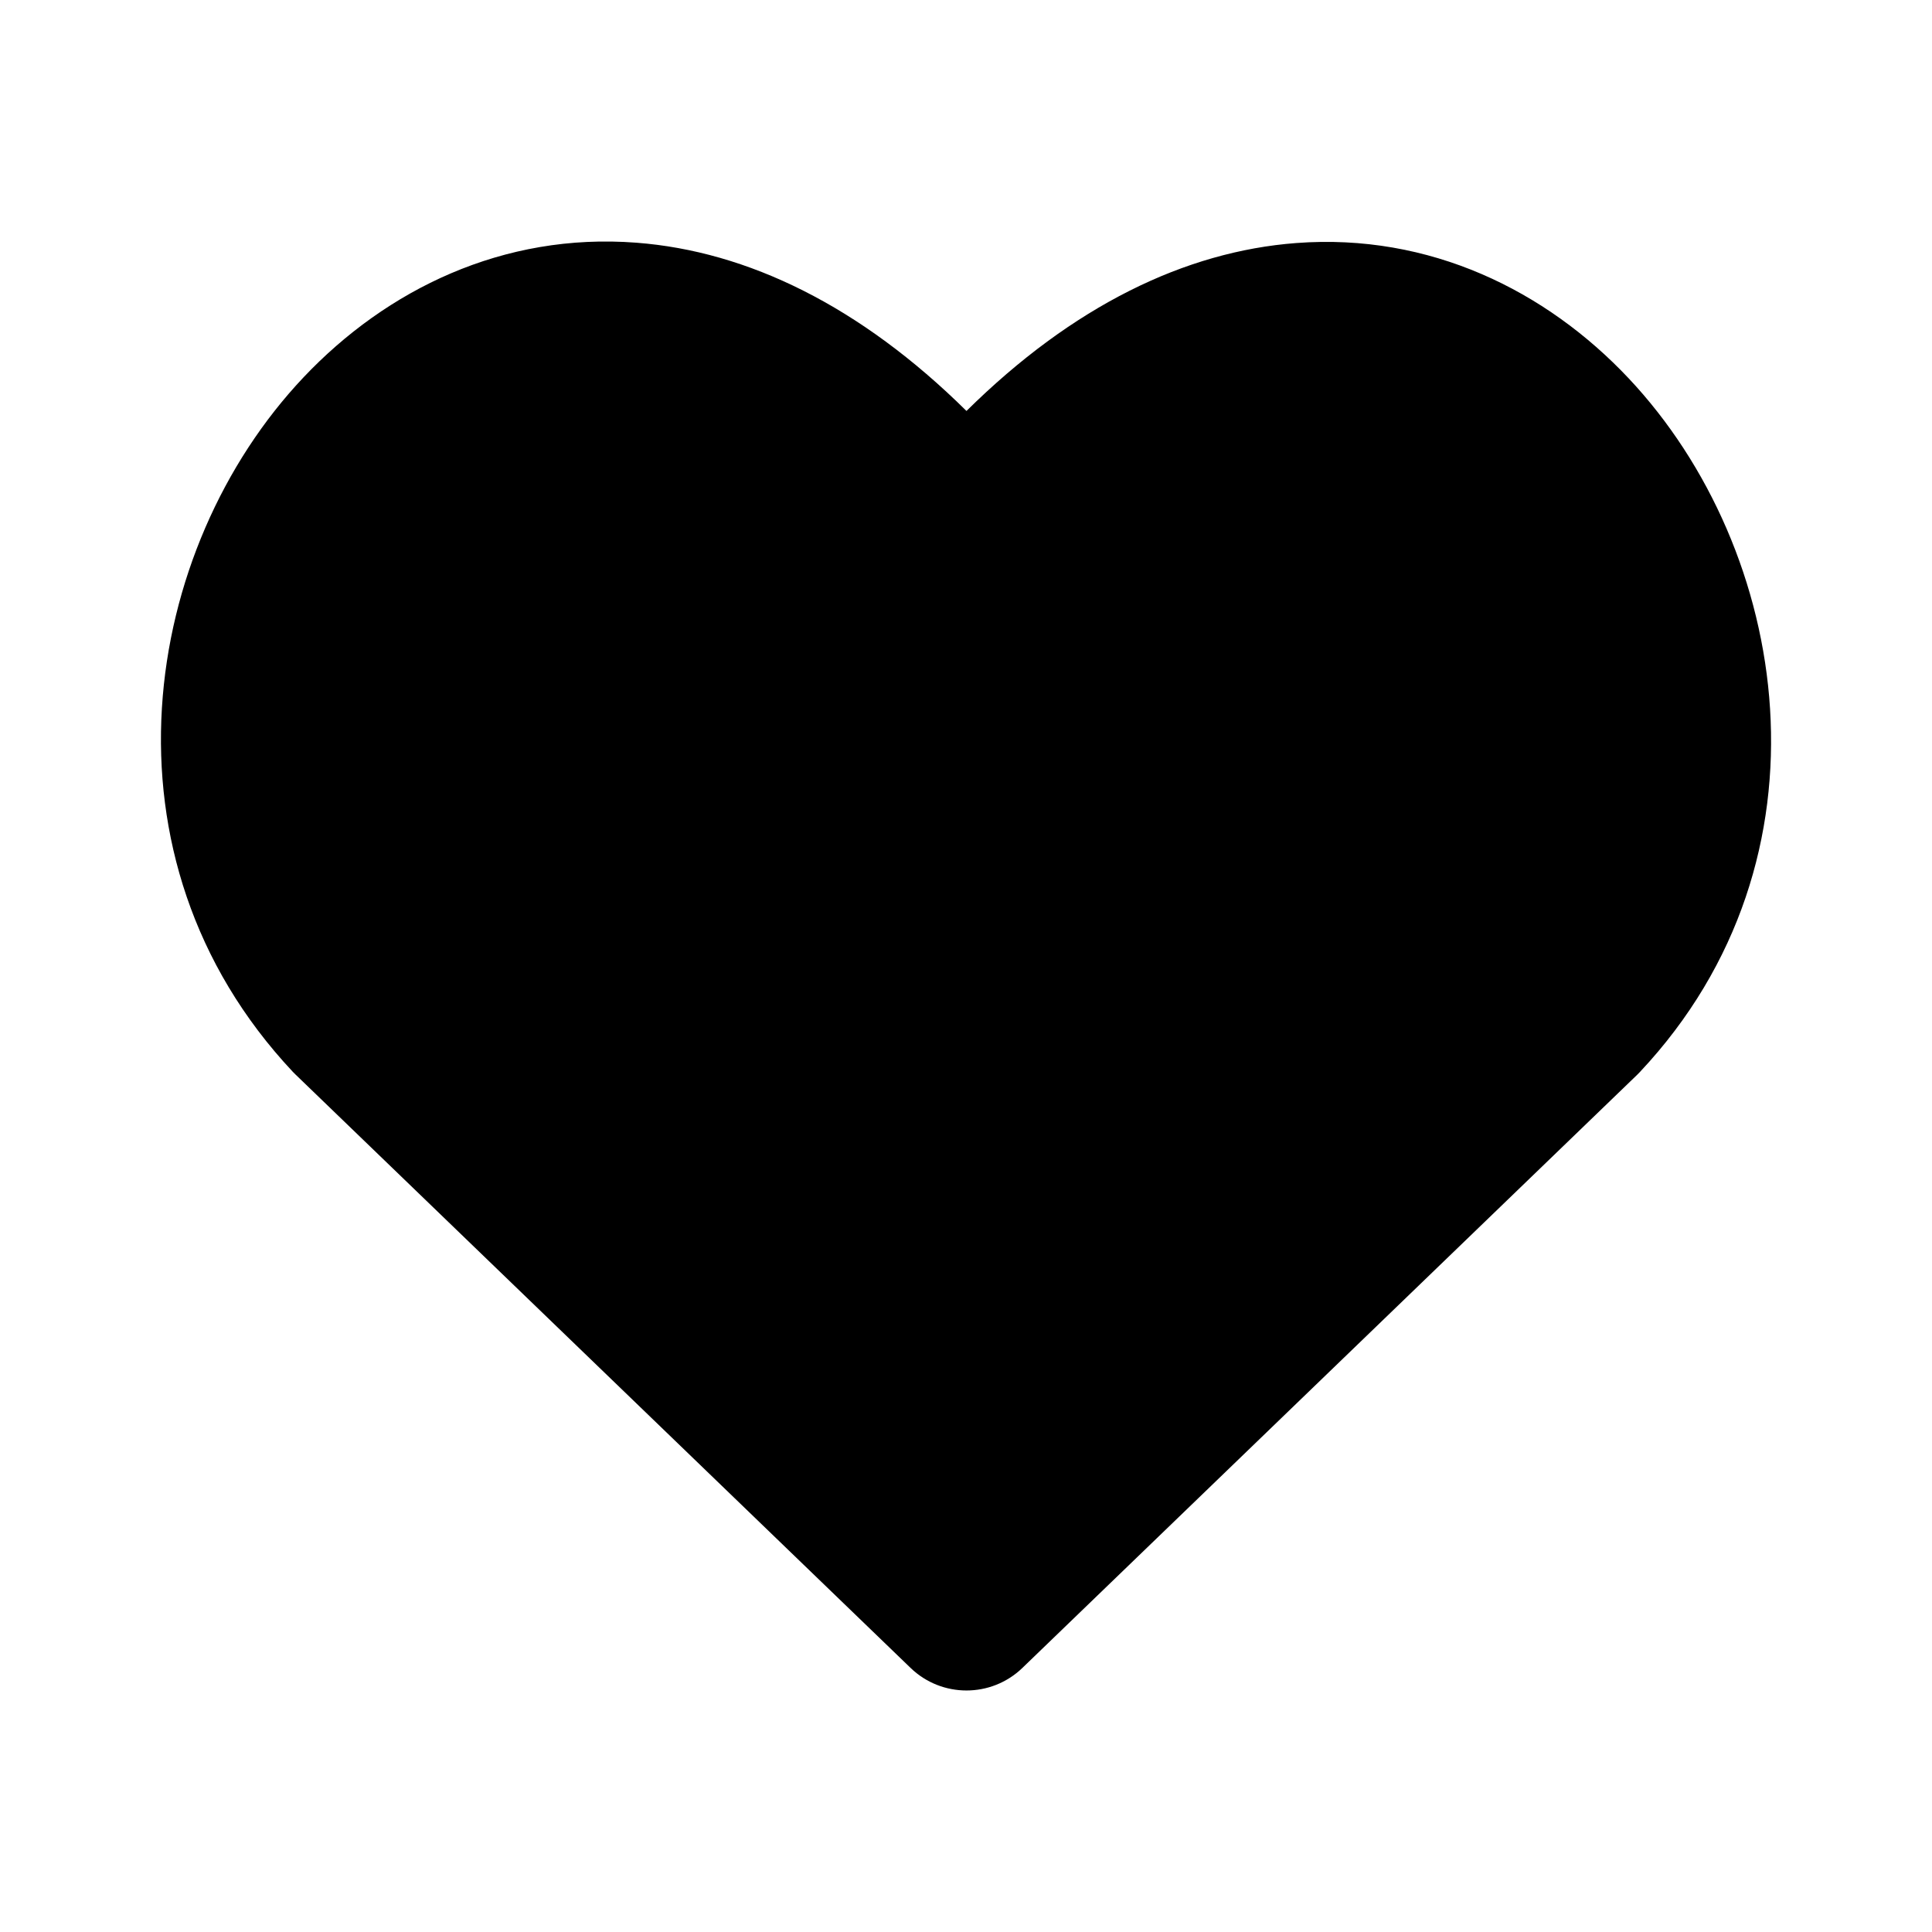
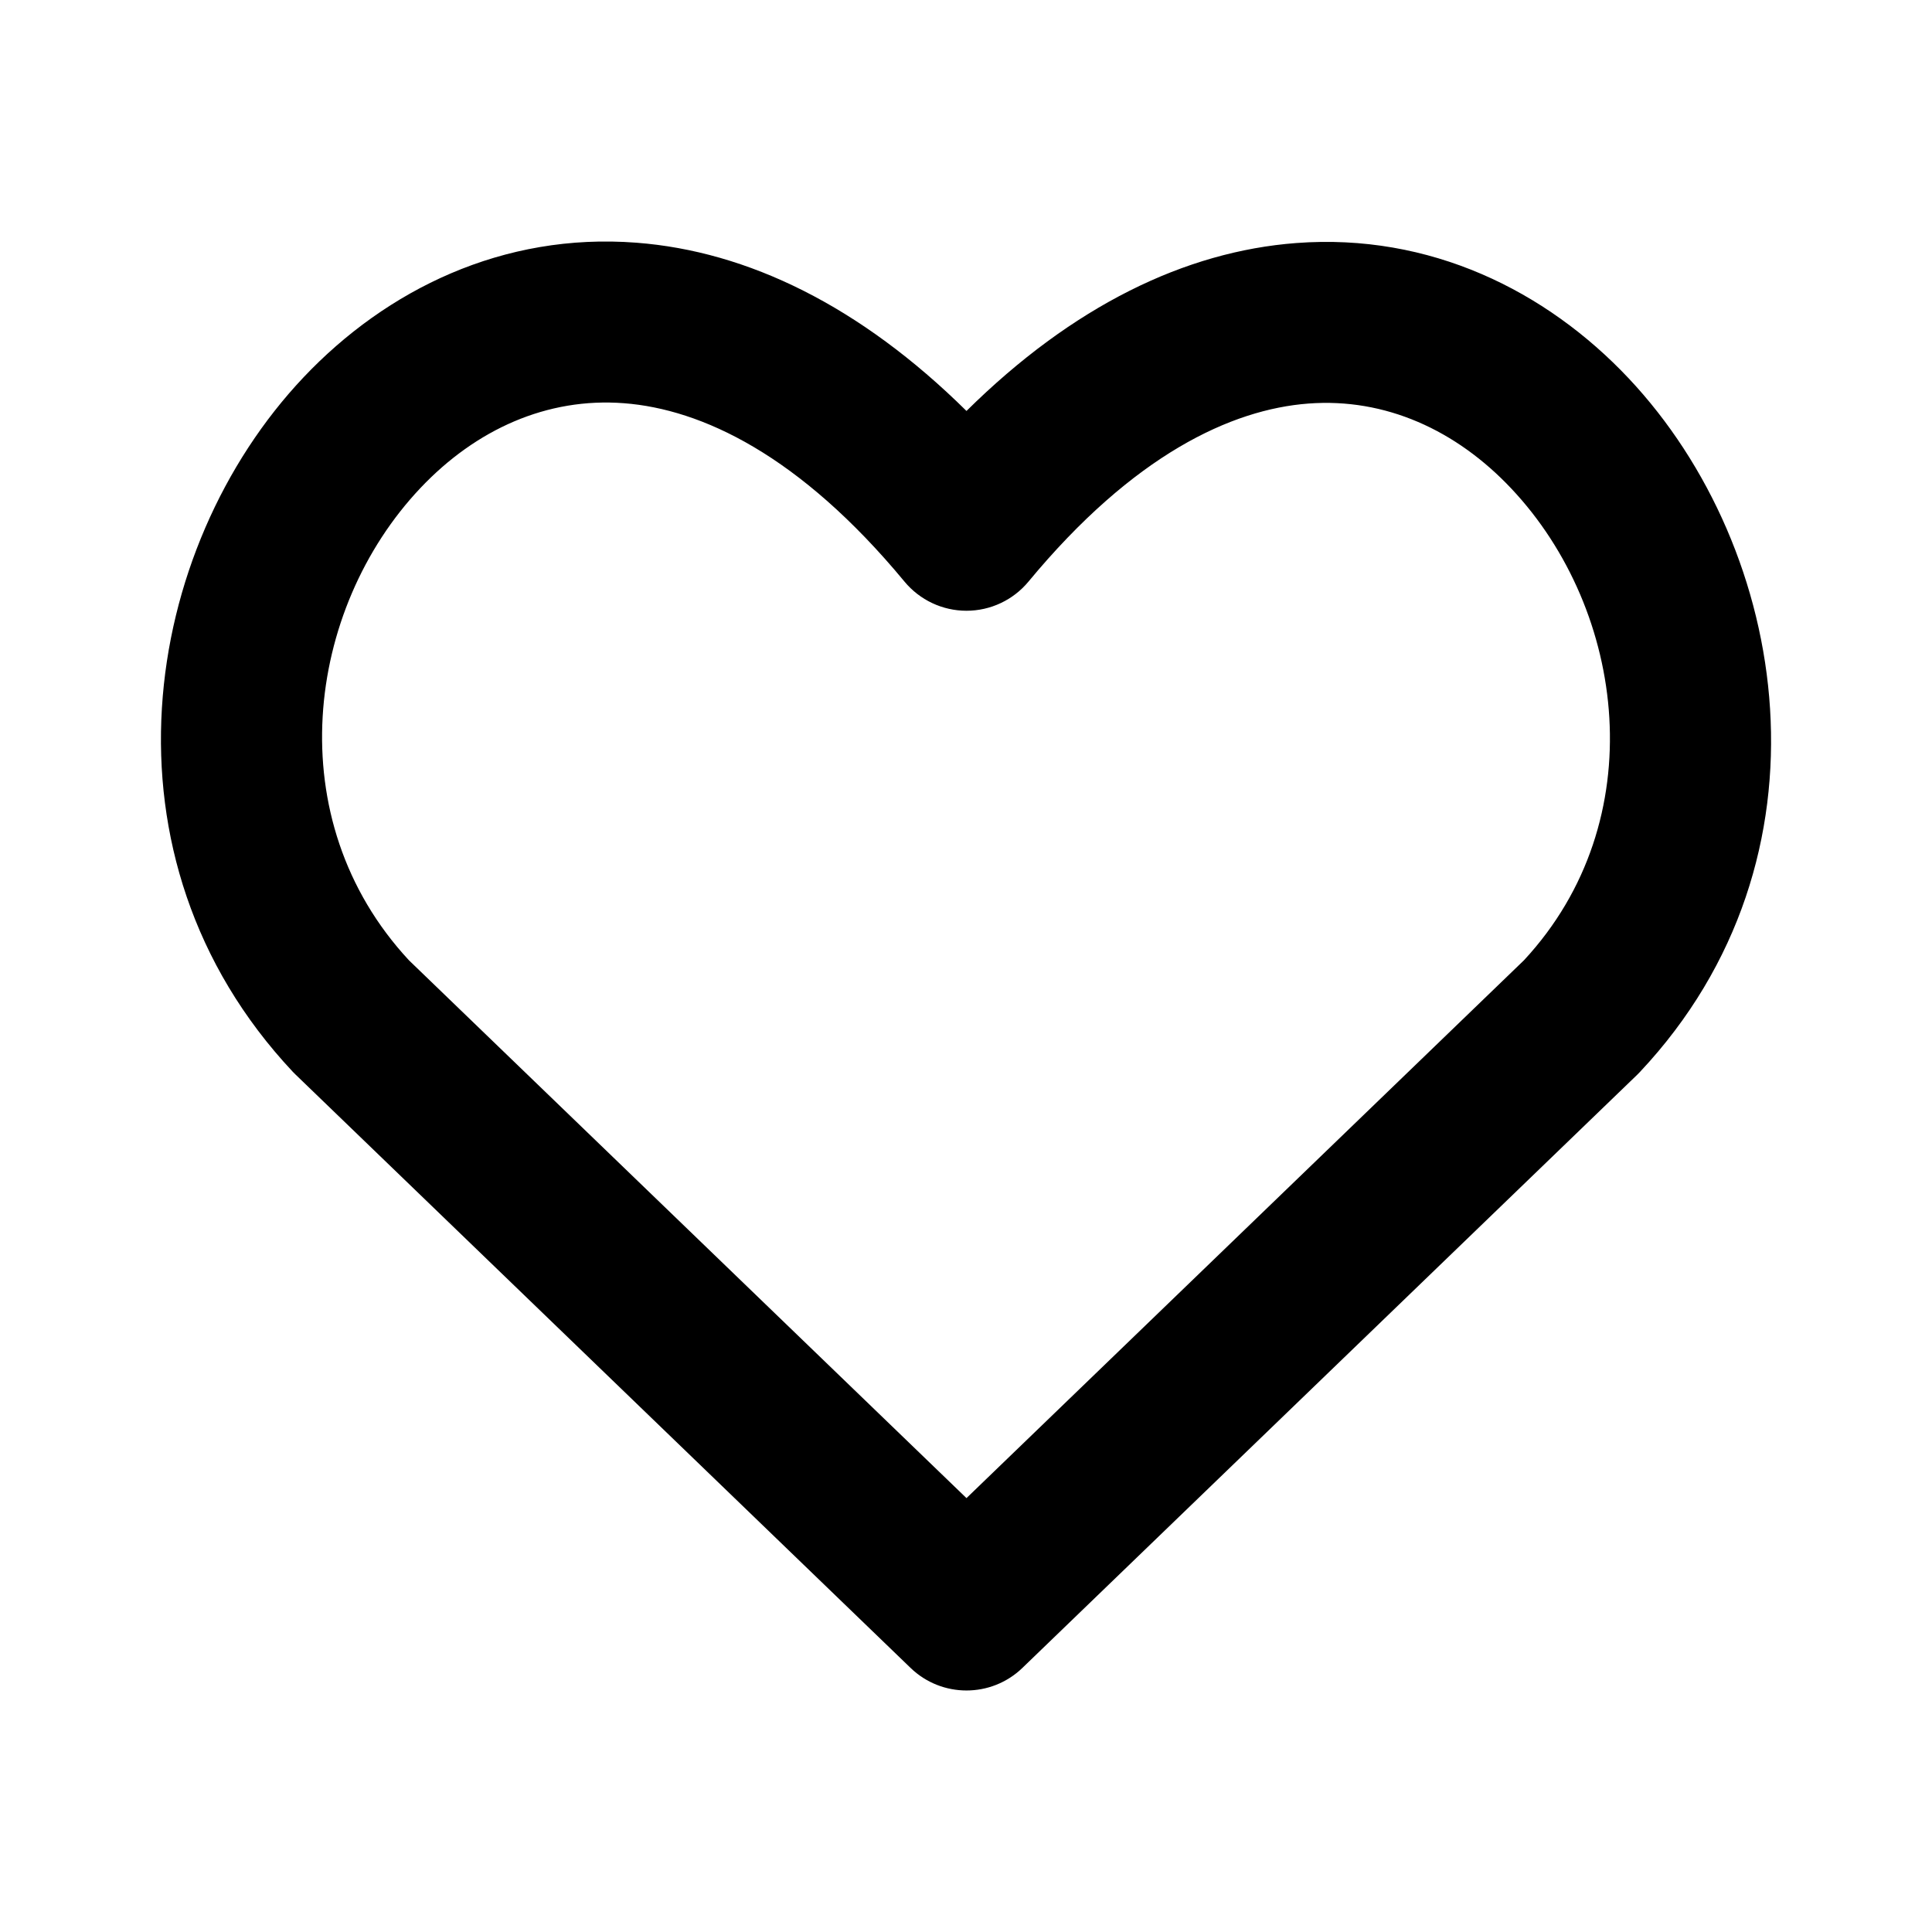
<svg width="24" height="24" viewBox="0 0 24 24">
-   <path d="M5.08 11.929L12.006 18.61L18.931 11.929C20.542 10.194 20.2 7.583 18.776 6.071C18.089 5.341 17.207 4.941 16.254 5.013C15.297 5.085 14.081 5.649 12.776 7.225C12.586 7.454 12.304 7.587 12.006 7.587C11.708 7.587 11.426 7.454 11.236 7.225C9.931 5.649 8.713 5.083 7.752 5.009C6.796 4.935 5.912 5.334 5.223 6.062C3.8 7.567 3.454 10.178 5.08 11.929ZM12.006 5.105C10.686 3.801 9.288 3.121 7.906 3.015C6.248 2.887 4.8 3.599 3.77 4.688C1.763 6.811 1.131 10.644 3.638 13.315C3.649 13.327 3.661 13.338 3.673 13.35L11.312 20.72C11.699 21.093 12.313 21.093 12.7 20.72L20.339 13.35C20.351 13.338 20.362 13.327 20.373 13.315C22.869 10.657 22.232 6.824 20.232 4.7C19.206 3.61 17.76 2.894 16.103 3.019C14.723 3.123 13.325 3.801 12.006 5.105Z" />
+   <path d="M5.08 11.929C3.454 10.178 3.8 7.567 5.223 6.062C5.912 5.334 6.796 4.935 7.752 5.009C8.713 5.083 9.931 5.649 11.236 7.225C11.426 7.454 11.708 7.587 12.006 7.587C12.304 7.587 12.586 7.454 12.776 7.225C14.081 5.649 15.297 5.085 16.254 5.013C17.207 4.941 18.089 5.341 18.776 6.071C20.2 7.583 20.542 10.194 18.931 11.929L12.006 18.61L5.08 11.929ZM12.006 5.105C10.686 3.801 9.288 3.121 7.906 3.015C6.248 2.887 4.8 3.599 3.77 4.688C1.763 6.811 1.131 10.644 3.638 13.315C3.649 13.327 3.661 13.338 3.673 13.35L11.312 20.72C11.699 21.093 12.313 21.093 12.7 20.72L20.339 13.35C20.351 13.338 20.362 13.327 20.373 13.315C22.869 10.657 22.232 6.824 20.232 4.7C19.206 3.61 17.76 2.894 16.103 3.019C14.723 3.123 13.325 3.801 12.006 5.105Z" />
</svg>
